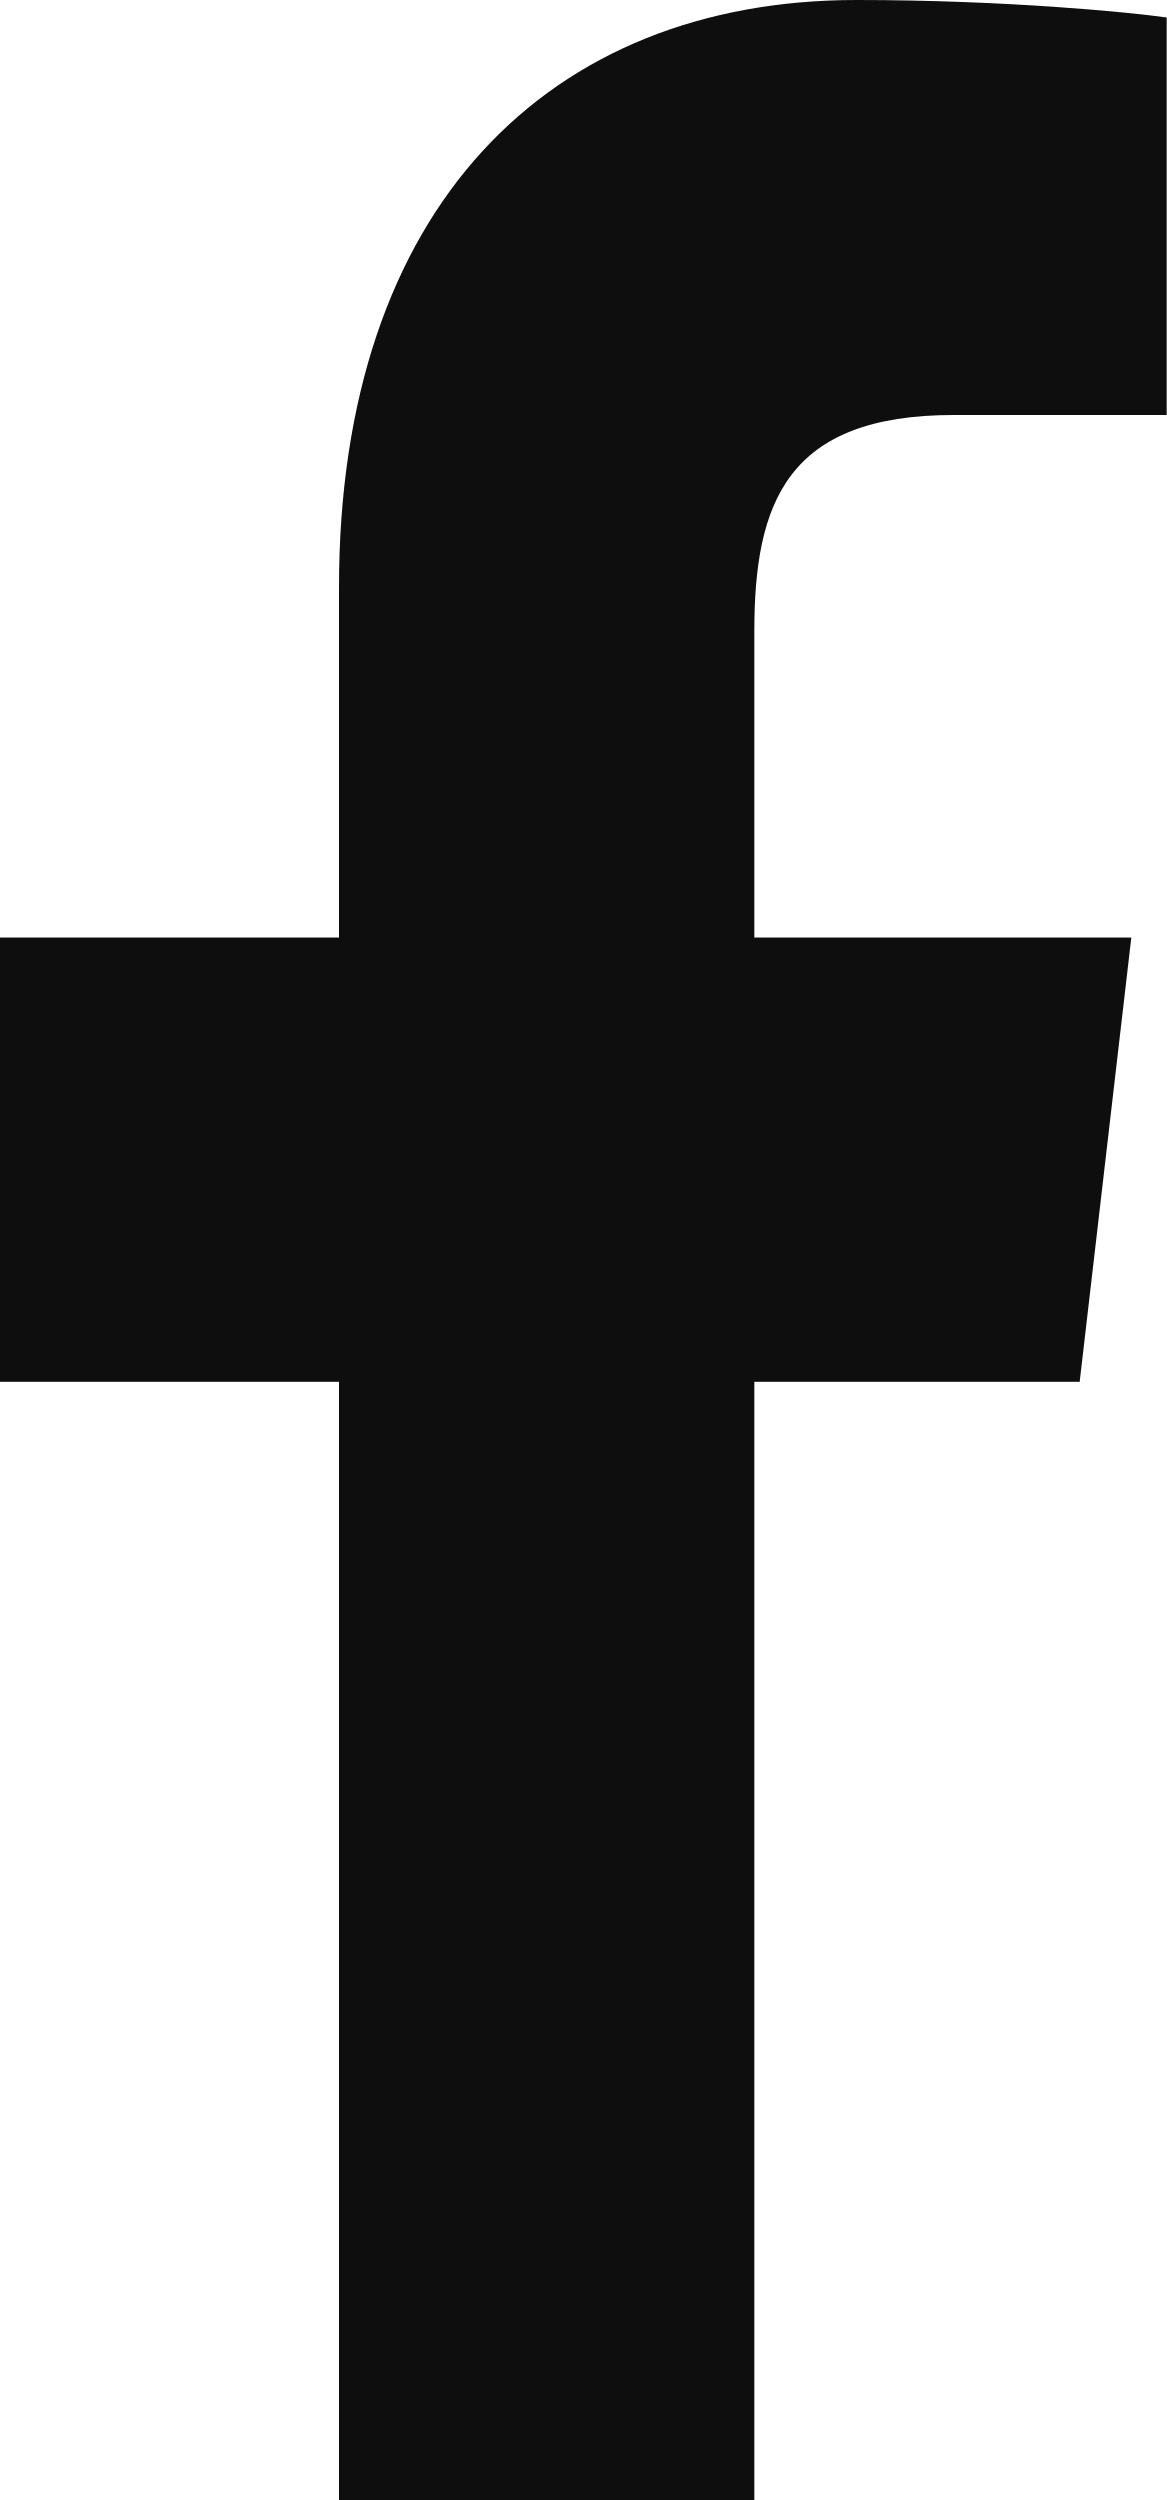
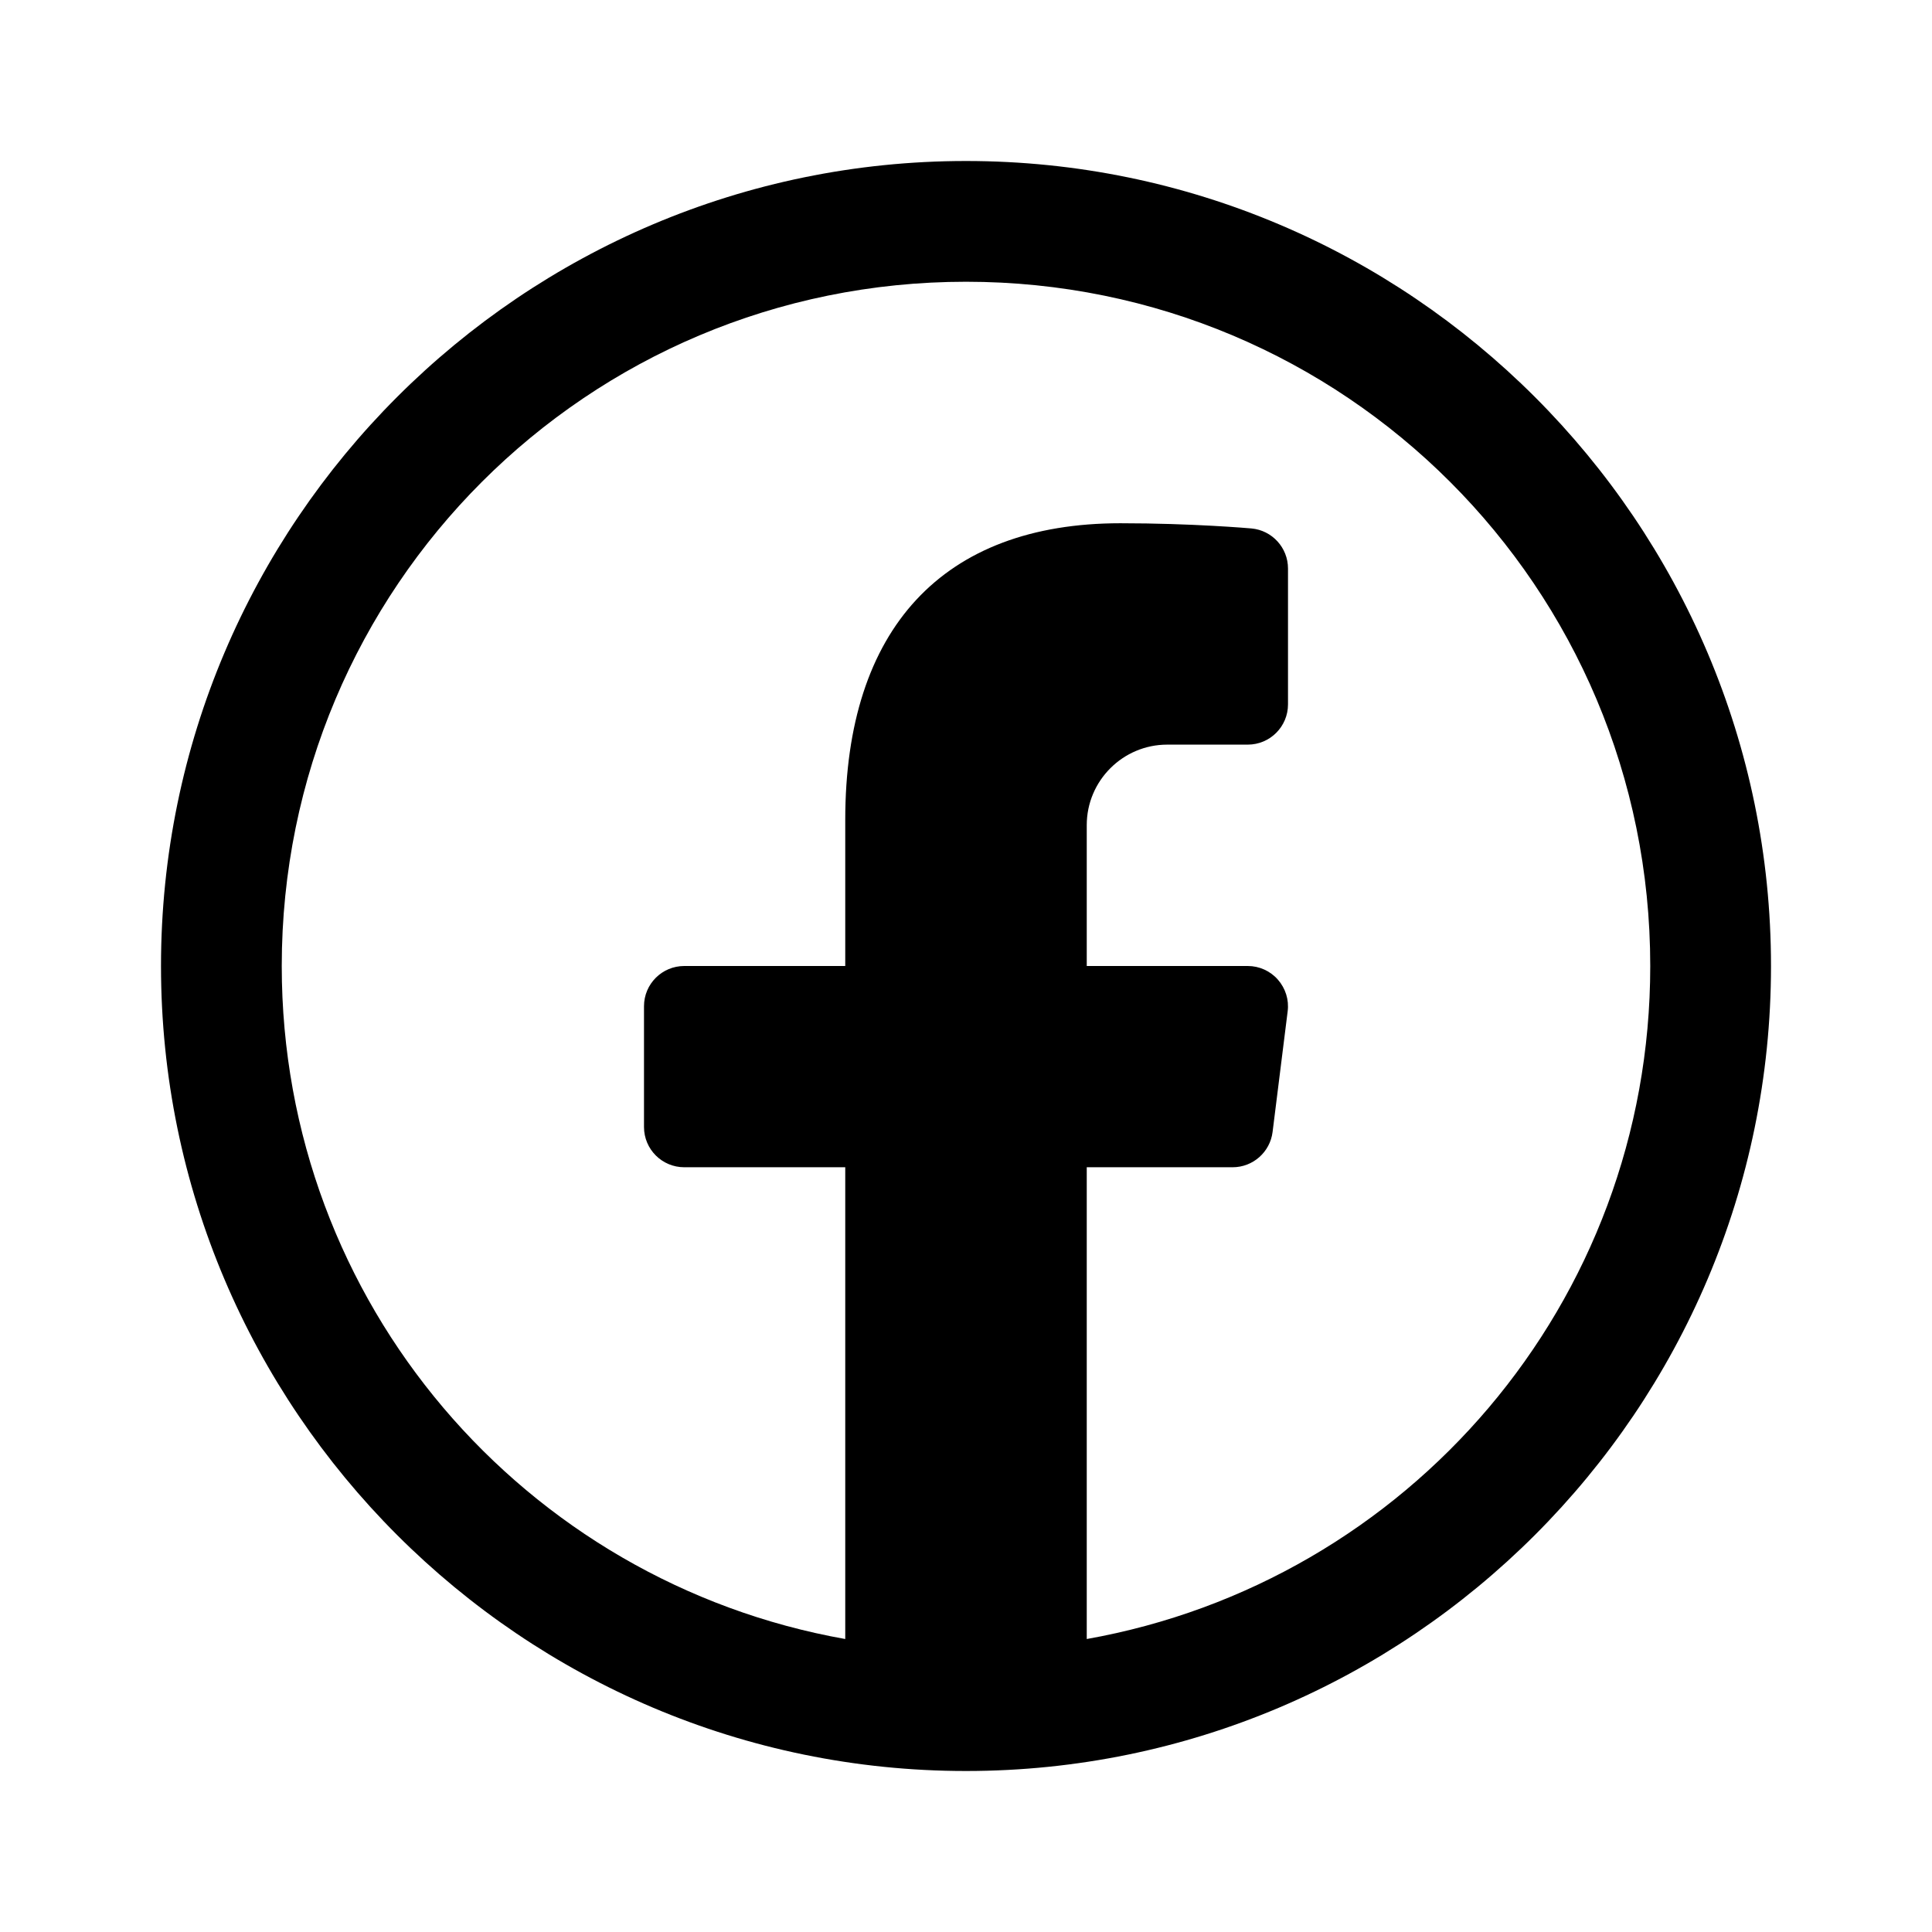
- <svg xmlns="http://www.w3.org/2000/svg" width="7" height="15" viewBox="0 0 7 15" fill="none">
-   <path d="M5.722 2.49H7V0.105C6.78 0.073 6.022 0 5.139 0C3.296 0 2.034 1.242 2.034 3.524V5.625H0V8.291H2.034V15H4.526V8.291H6.478L6.788 5.625H4.526V3.788C4.526 3.018 4.72 2.49 5.722 2.49Z" fill="#0E0E0E" />
+ <svg xmlns="http://www.w3.org/2000/svg" fill="#000000" viewBox="0 0 48 48" width="25px" height="25px">
+   <path d="M 24 4 C 12.972 4 4 12.972 4 24 C 4 35.028 12.972 44 24 44 C 35.028 44 44 35.028 44 24 C 44 12.972 35.028 4 24 4 z M 24 7 C 33.407 7 41 14.593 41 24 C 41 32.381 34.967 39.306 27 40.721 L 27 29 L 30.625 29 C 31.129 29 31.555 28.623 31.617 28.123 L 31.992 25.123 C 32.028 24.839 31.938 24.554 31.748 24.338 C 31.559 24.123 31.287 24 31 24 L 27 24 L 27 20.5 C 27 19.397 27.897 18.5 29 18.5 L 31 18.5 C 31.552 18.5 32 18.053 32 17.5 L 32 14.125 C 32 13.607 31.605 13.175 31.09 13.129 C 31.031 13.124 29.62 13 27.834 13 C 23.427 13 21 15.616 21 20.367 L 21 24 L 17 24 C 16.448 24 16 24.447 16 25 L 16 28 C 16 28.553 16.448 29 17 29 L 21 29 L 21 40.721 C 13.033 39.306 7 32.381 7 24 C 7 14.593 14.593 7 24 7 z" />
</svg>
